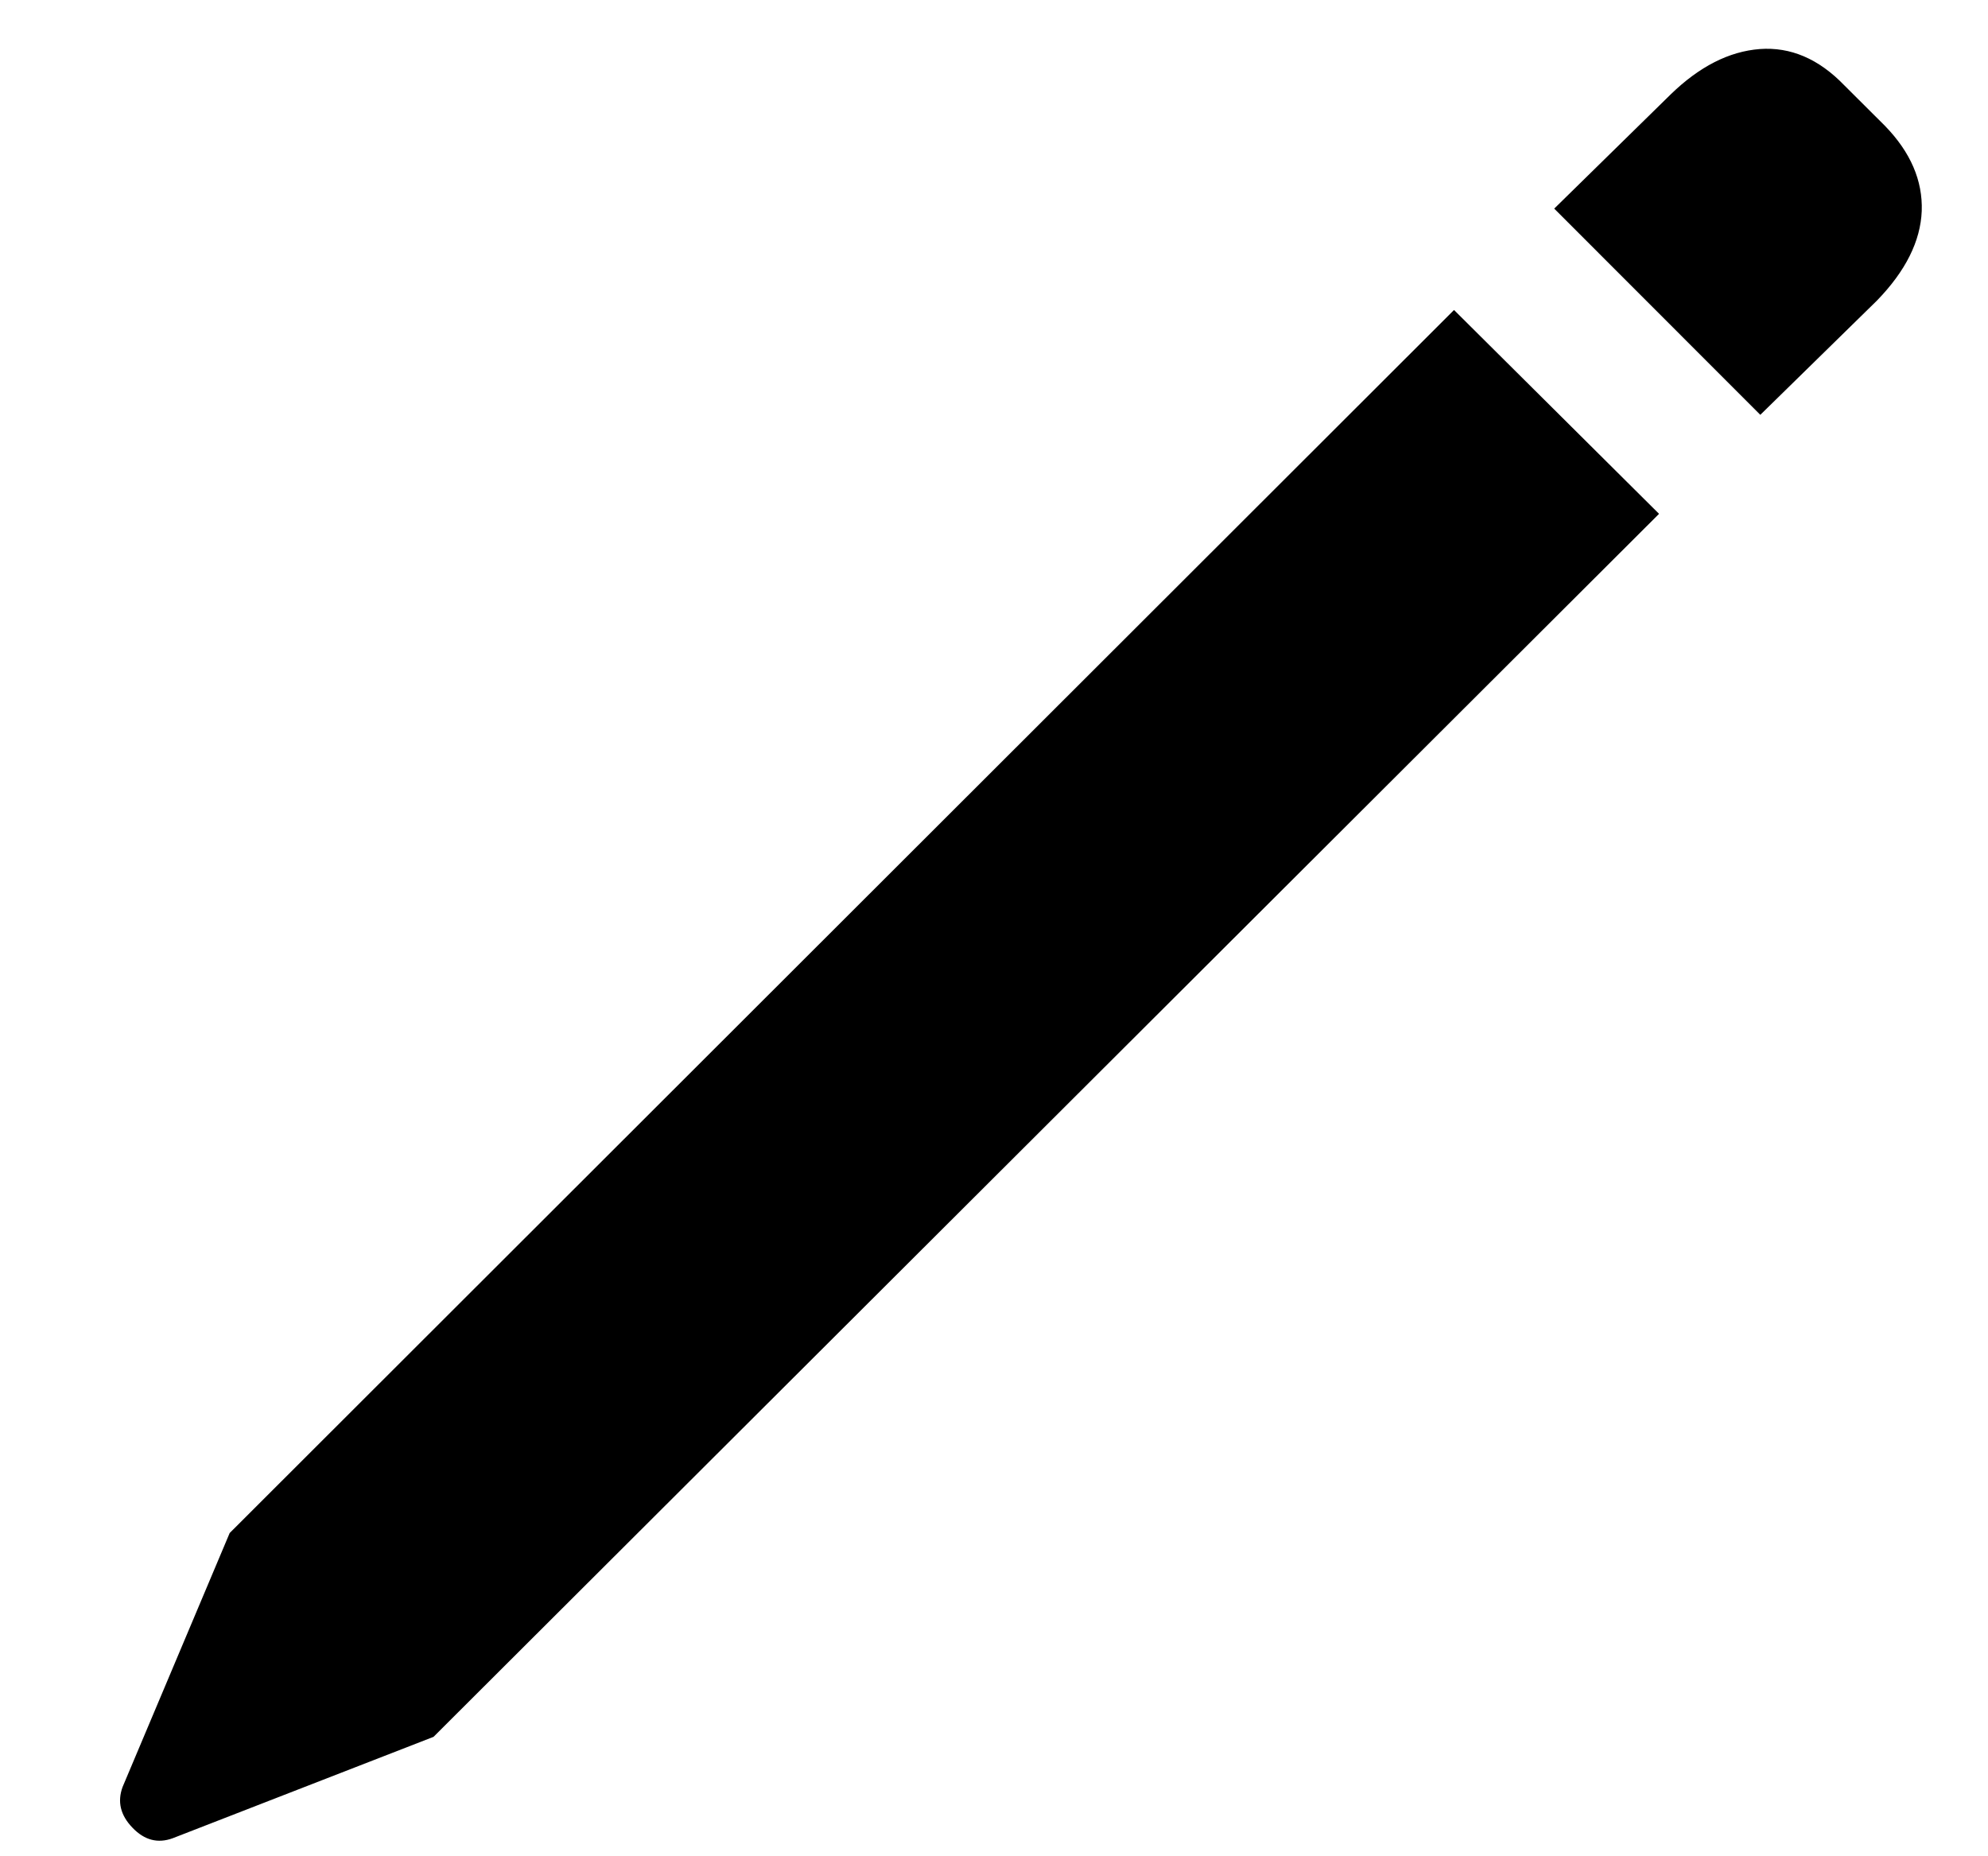
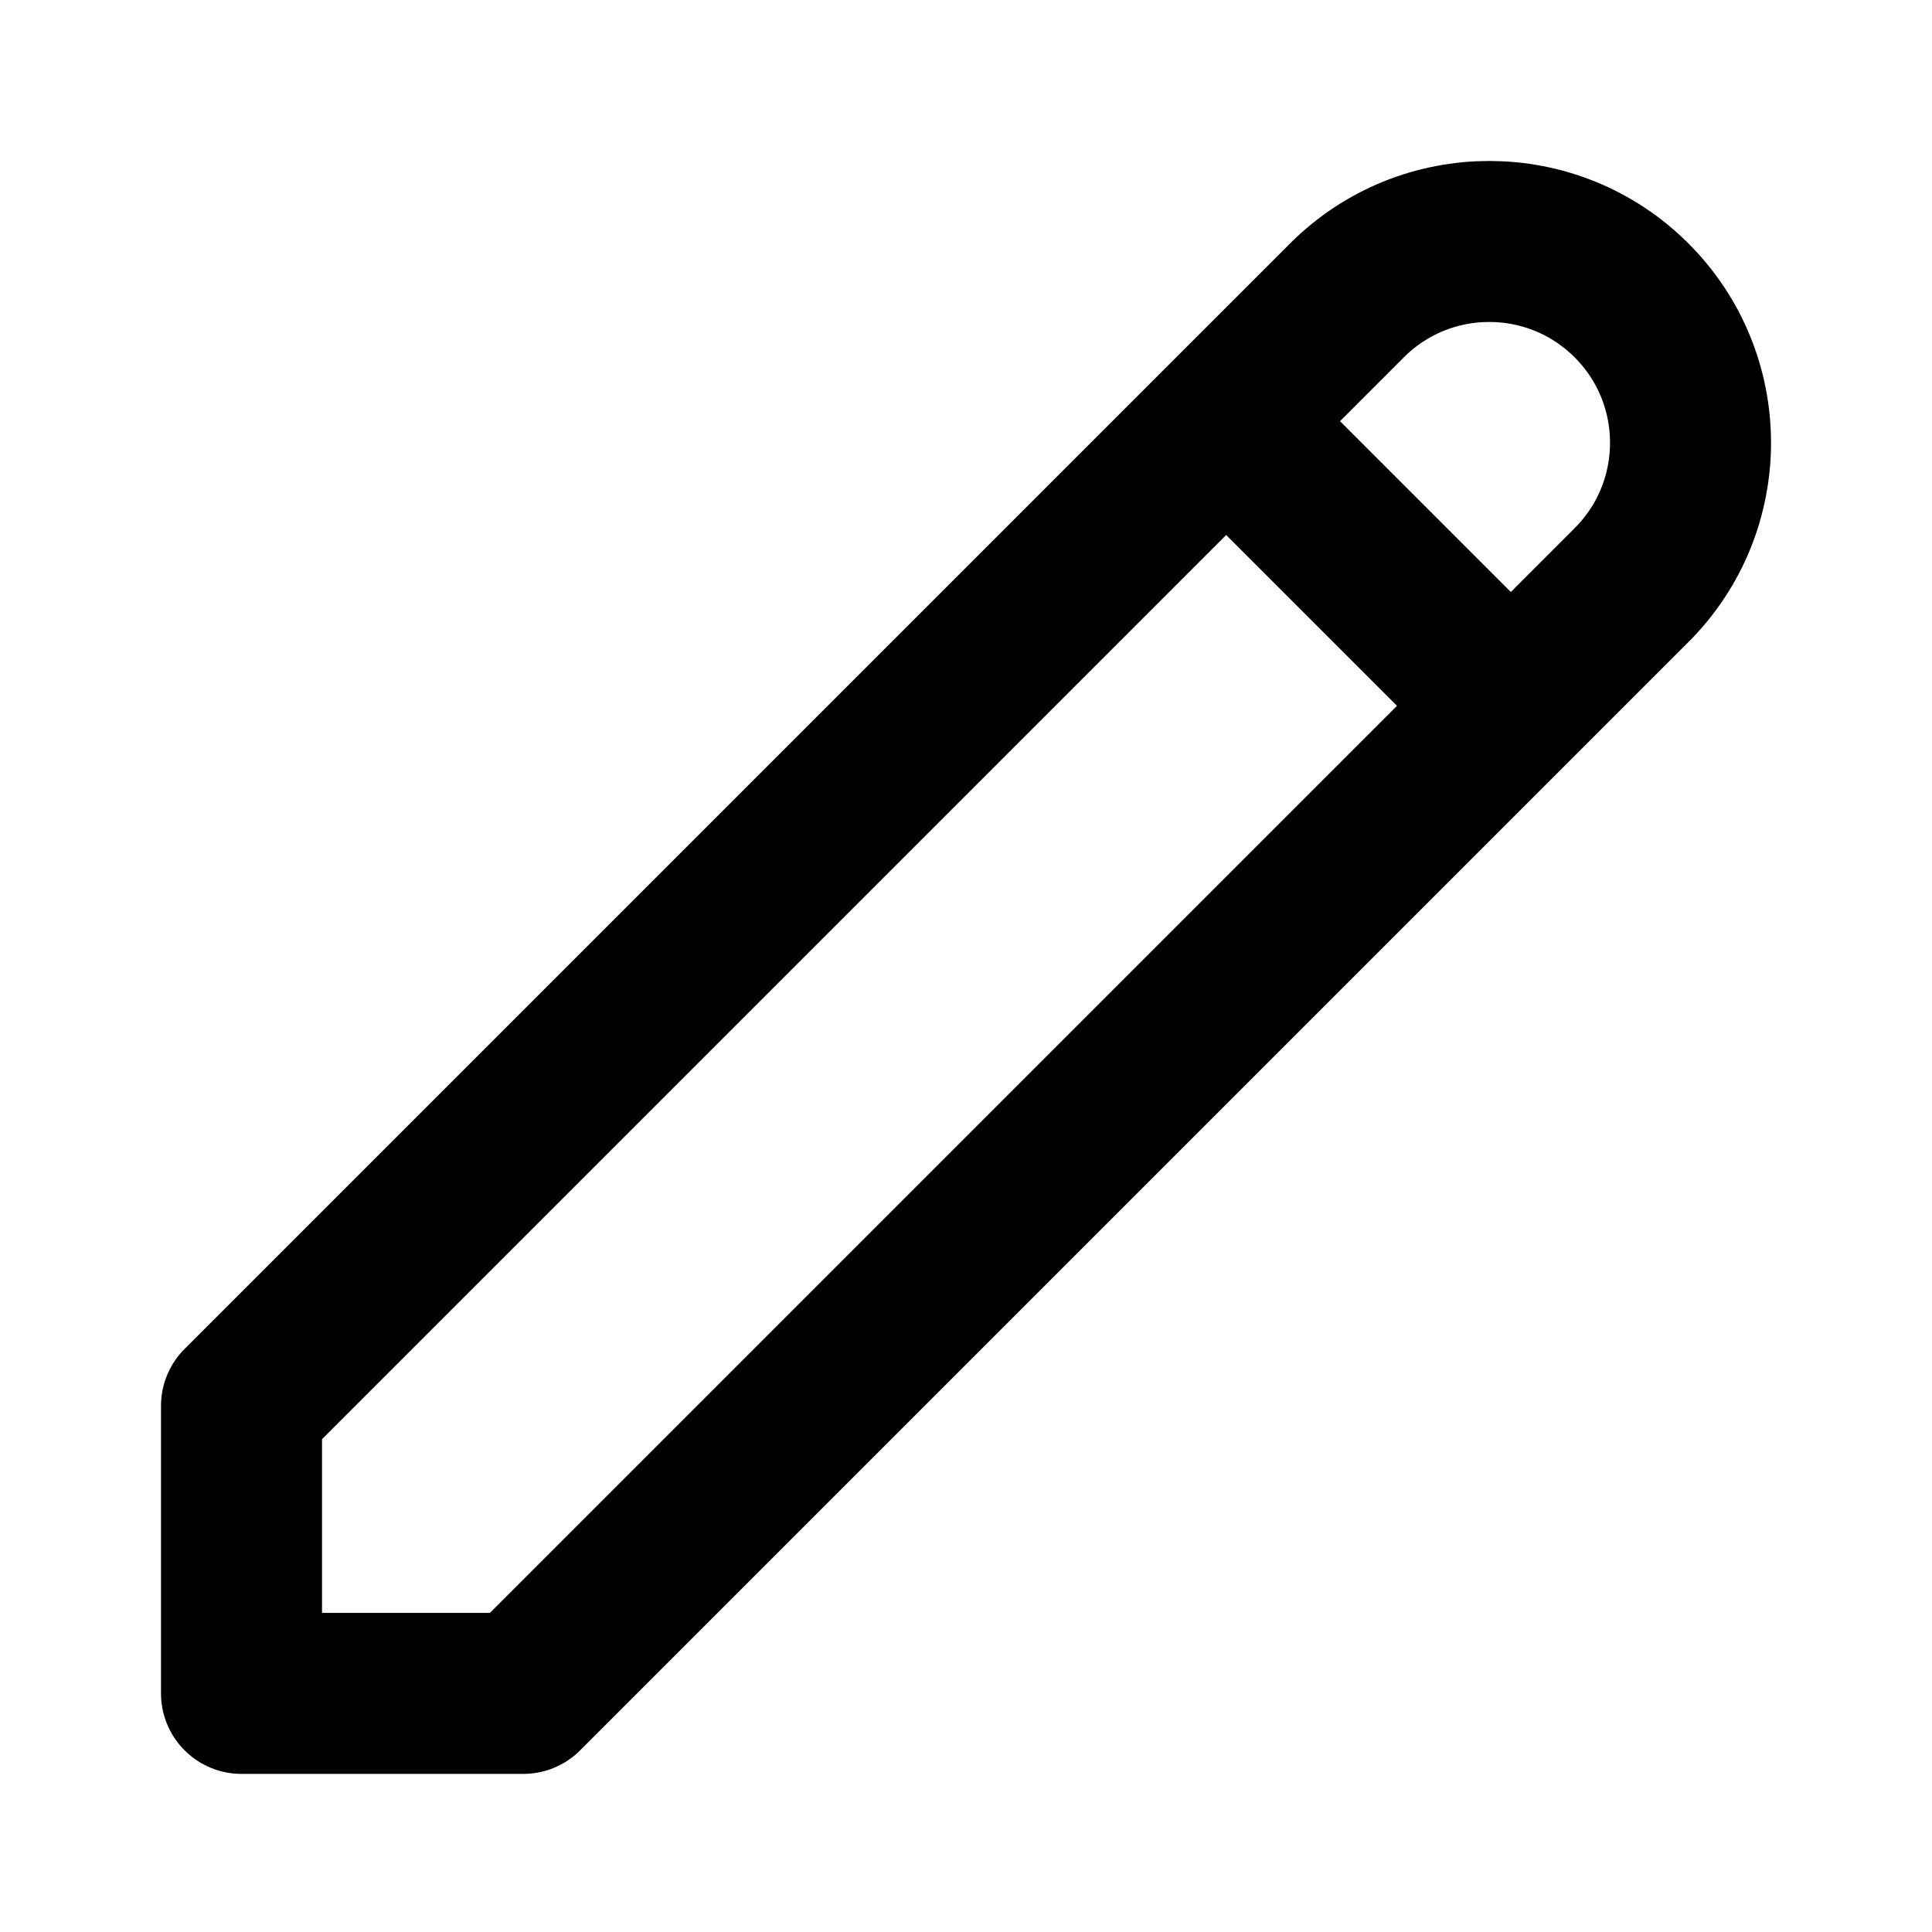
- <svg xmlns="http://www.w3.org/2000/svg" width="15px" height="14px" viewBox="0 0 15 14" version="1.1">
-   <path d="M13.282,3.13 L14.161,2.269 C14.378,2.046 14.491,1.82 14.5,1.592 C14.508,1.363 14.416,1.149 14.223,0.95 L13.915,0.643 C13.722,0.443 13.509,0.353 13.278,0.37 C13.046,0.388 12.822,0.502 12.605,0.713 L11.727,1.574 L13.282,3.13 Z M1.303,13.87 L3.271,13.105 L12.518,3.877 L10.971,2.339 L1.733,11.567 L0.925,13.483 C0.884,13.595 0.909,13.697 1,13.791 C1.09,13.885 1.191,13.911 1.303,13.87 Z" id="pencil" fill-rule="nonzero" />
+ <svg xmlns="http://www.w3.org/2000/svg" class="h-5 w-5" fill="none" viewBox="0 0 24 24" stroke="currentColor">
+   <path stroke-linecap="round" stroke-linejoin="round" stroke-width="2" d="M15.232 5.232l3.536 3.536m-2.036-5.036a2.5 2.5 0 113.536 3.536L6.5 21.036H3v-3.572L16.732 3.732z" />
</svg>
